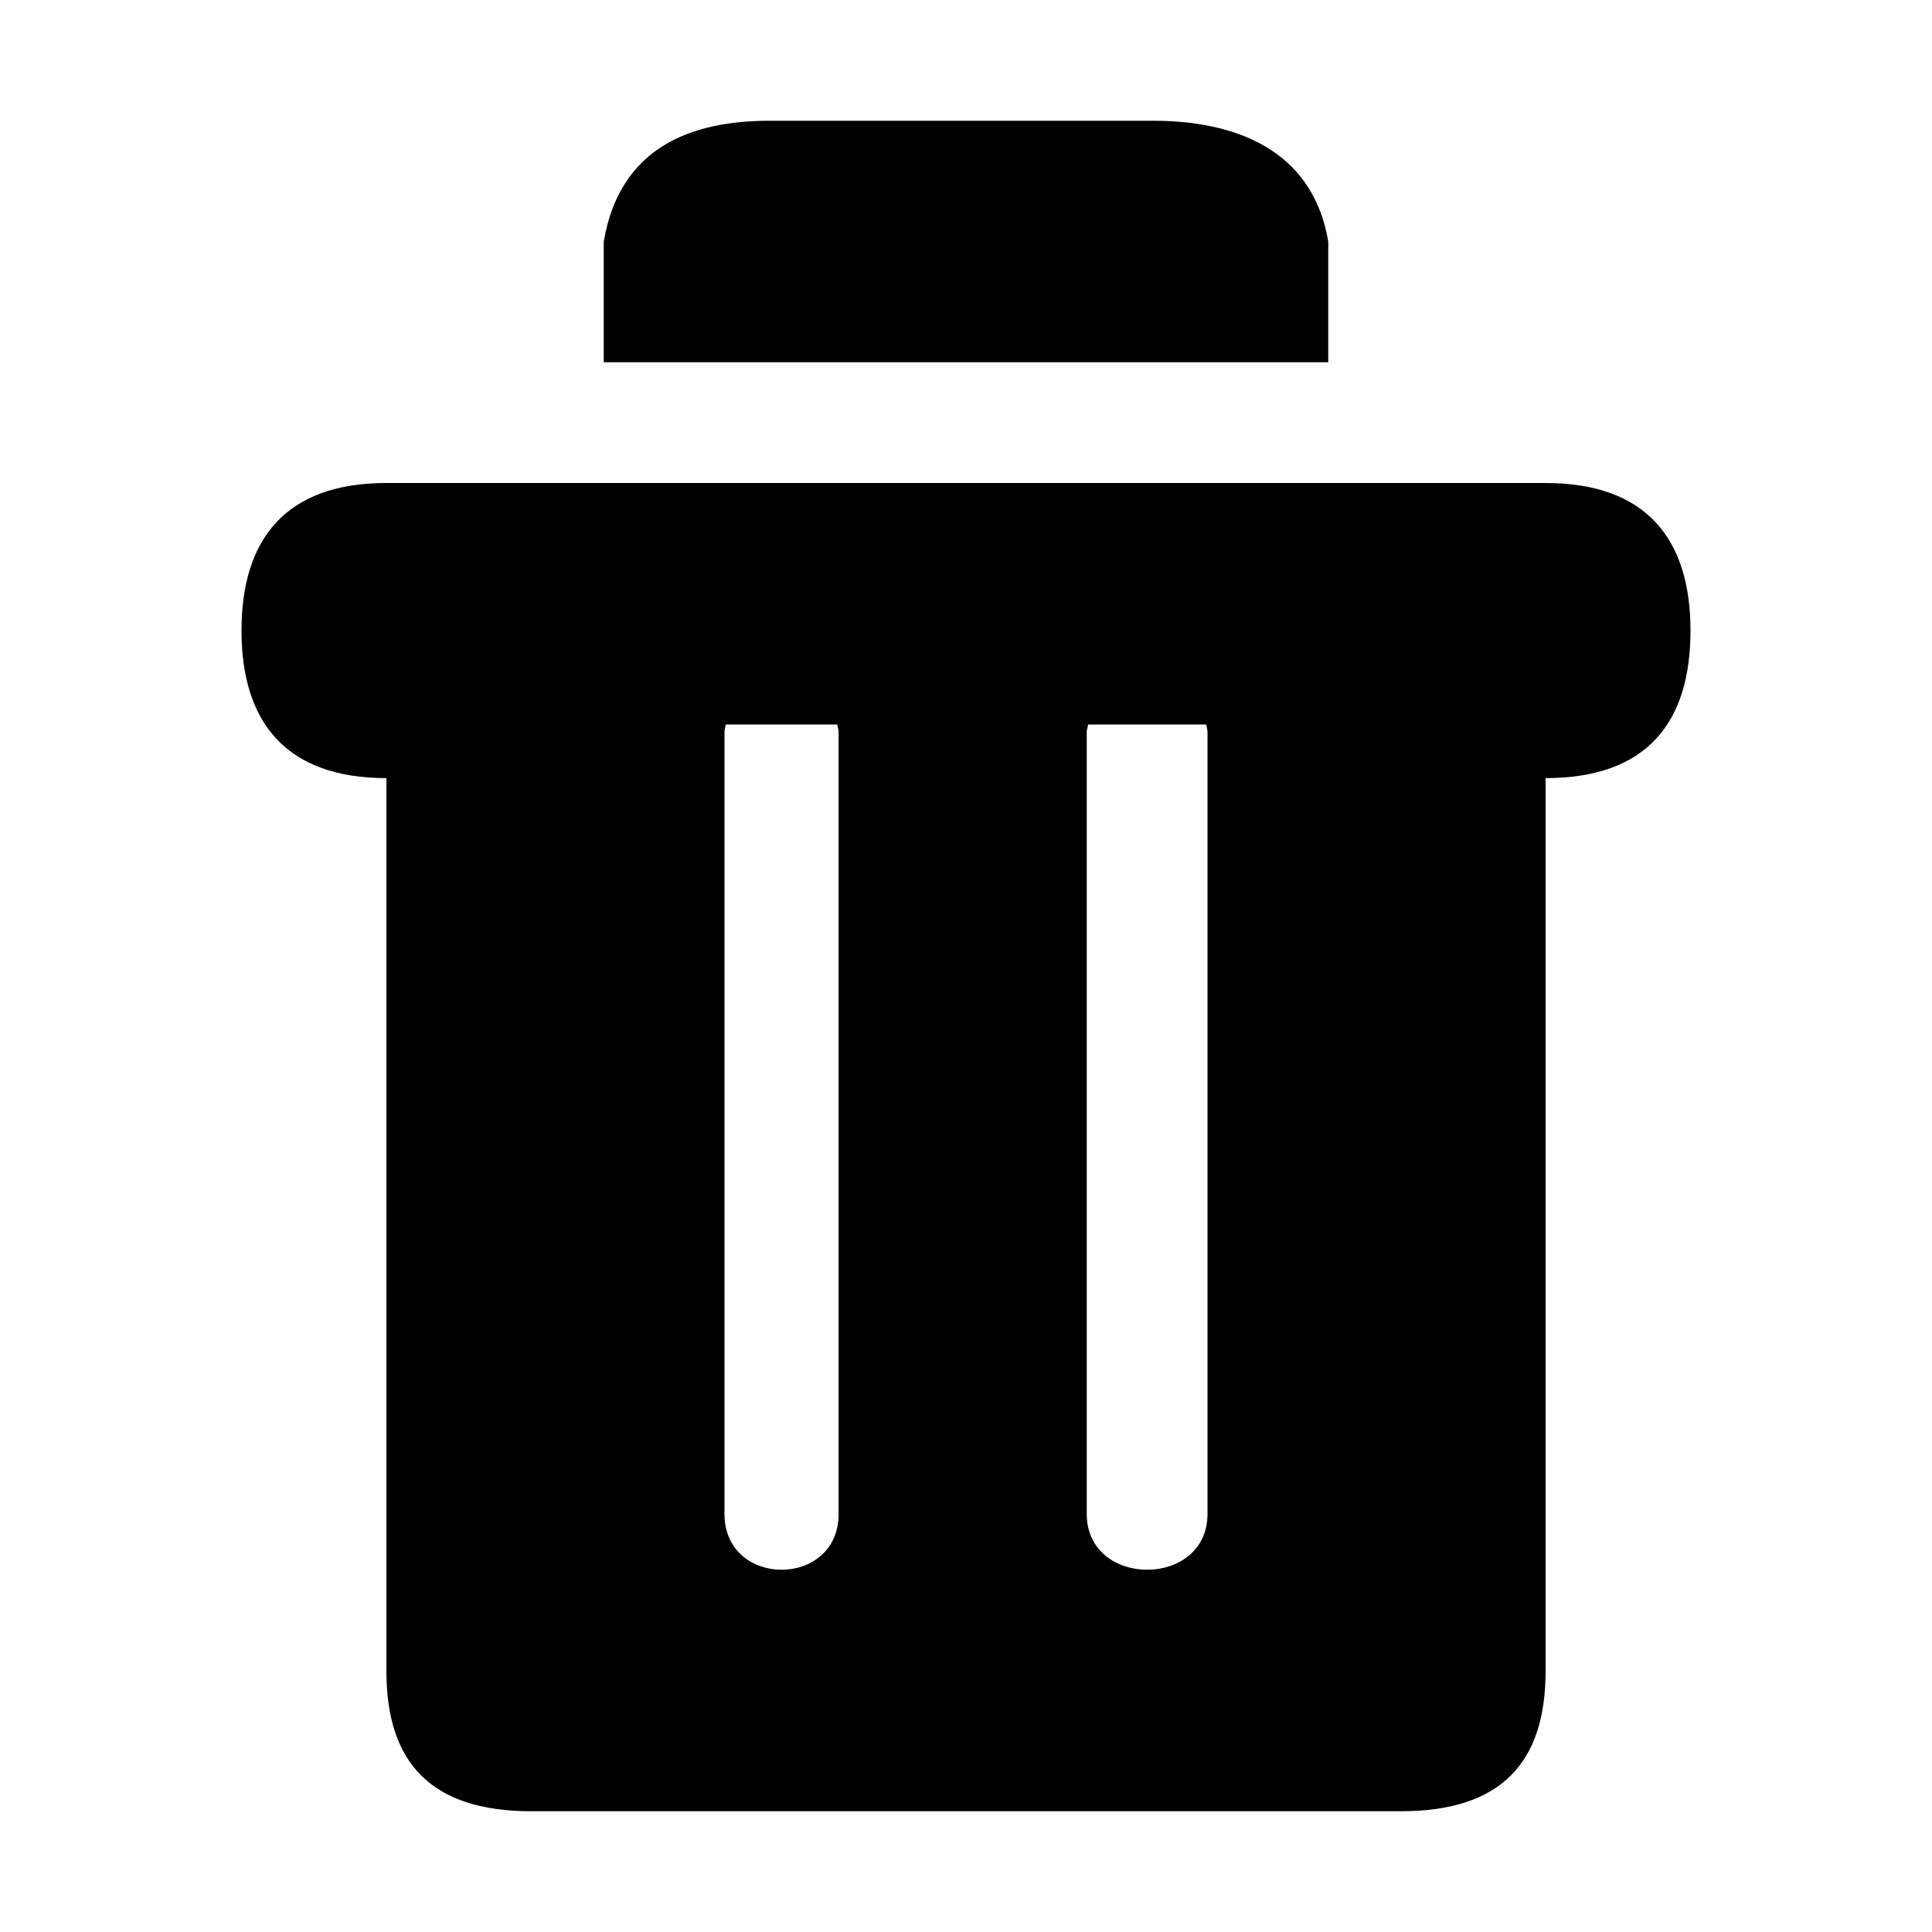
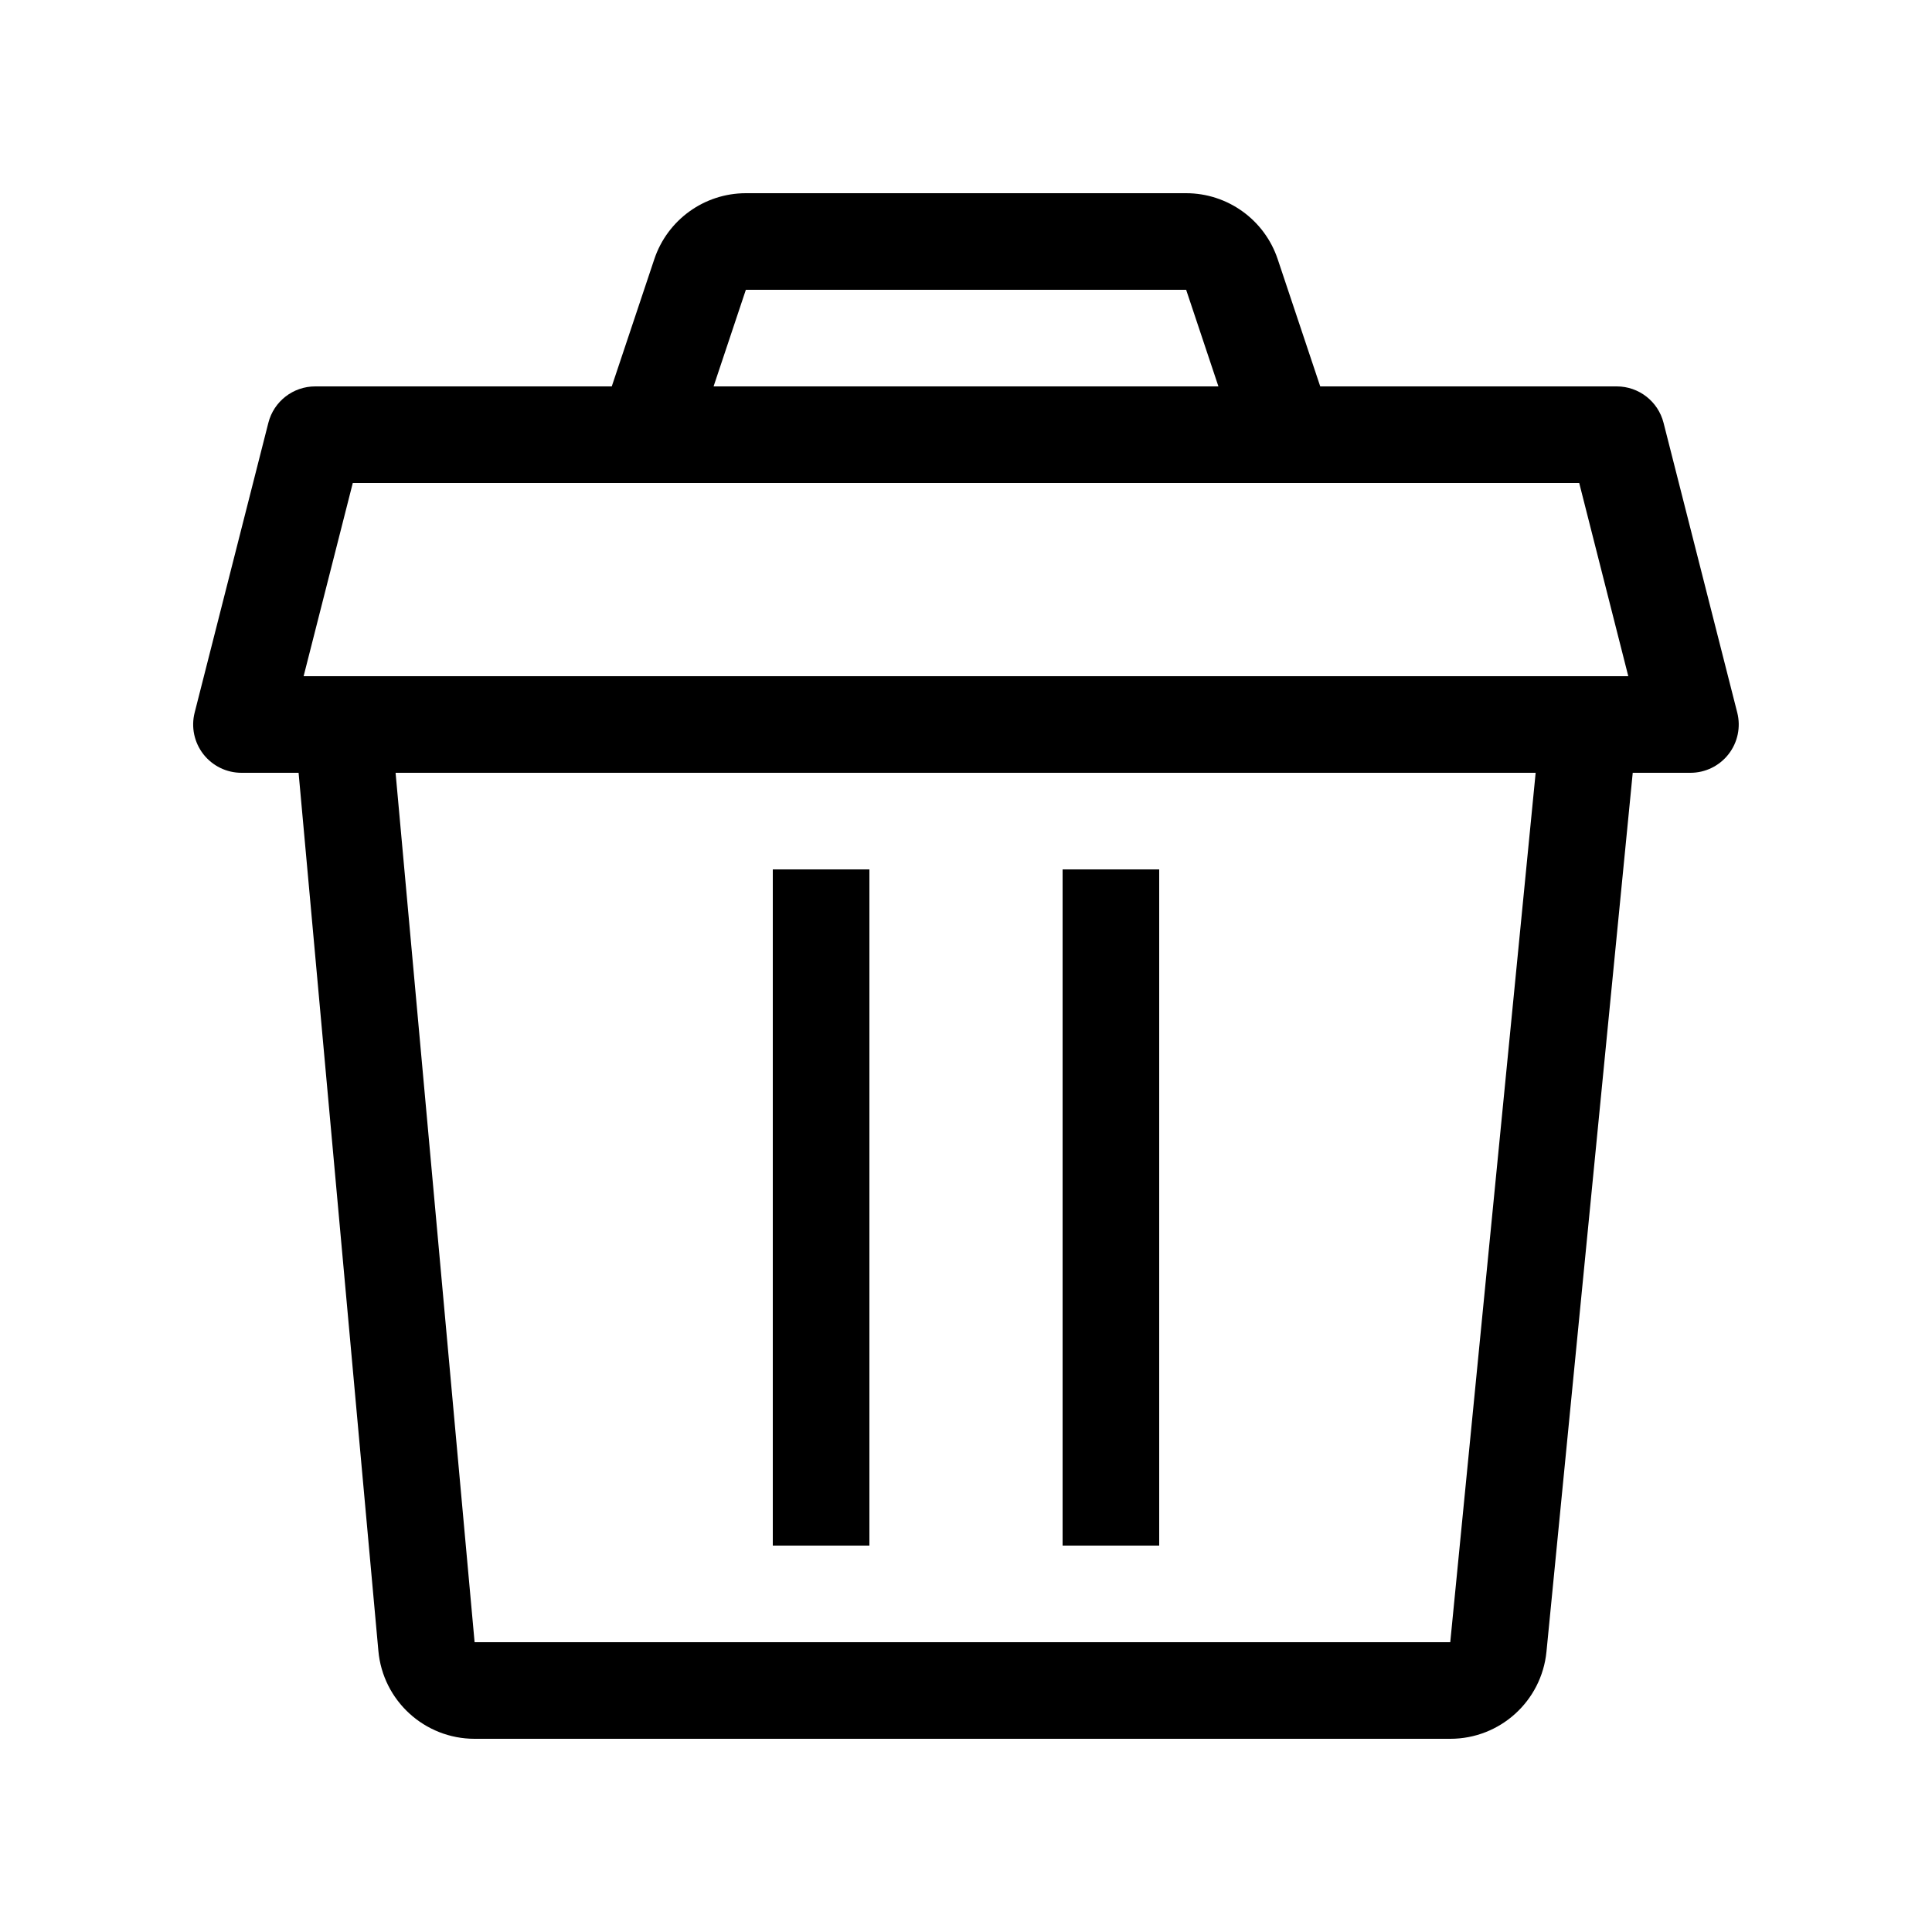
- <svg xmlns="http://www.w3.org/2000/svg" class="icon" width="128px" height="128.00px" viewBox="0 0 1024 1024" version="1.1">
-   <path d="M704 128c-8.384-49.536-50.56-64-92.8-64L407.872 64C365.632 64 328.448 78.464 320 128l0 64 384 0L704 128zM204.8 412.416l0 473.216C204.8 934.144 228.288 960 281.6 960l460.8 0c53.376 0 76.8-25.856 76.8-74.368L819.2 412.416c53.952 0 76.8-29.76 76.8-78.208C896 285.696 872.512 256 819.2 256L550.4 256 204.8 256C151.488 256 128 285.696 128 334.208 128 382.656 151.488 412.416 204.8 412.416zM576 387.968C576 386.496 576.576 385.408 576.704 384l62.656 0C639.488 385.408 640 386.496 640 387.968l0 414.464c0 39.424-64 39.424-64 0L576 387.968zM384 387.968C384 386.496 384.448 385.408 384.64 384l59.136 0c0.128 1.408 0.704 2.496 0.704 3.968l0 414.464c0 39.424-60.48 39.424-60.48 0L384 387.968z" />
+ <svg xmlns="http://www.w3.org/2000/svg" t="1552895674031" class="icon" style="" viewBox="0 0 1024 1024" version="1.1" p-id="7062" width="200" height="200">
+   <defs>
+     <style type="text/css" />
+   </defs>
+   <path d="M837.018 256H186.982l-26.061 102.4h702.106l-26.01-102.4zM324.25 204.8l22.528-67.379A51.2 51.2 0 0 1 395.264 102.4h233.37a51.2 51.2 0 0 1 48.589 35.021L699.75 204.8h157.184a25.6 25.6 0 0 1 24.781 19.302l39.066 153.6A25.6 25.6 0 0 1 896 409.6h-30.618l-45.722 465.818a51.2 51.2 0 0 1-50.995 46.182h-517.12a51.2 51.2 0 0 1-50.995-46.592L158.259 409.6H128a25.6 25.6 0 0 1-24.832-31.898l39.066-153.6A25.6 25.6 0 0 1 167.117 204.8h157.184z m53.965 0h267.571l-17.101-51.2H395.315l-17.101 51.2z m435.712 204.8H209.664l41.882 460.8h517.12l45.261-460.8zM409.6 460.8h51.2v358.4H409.6V460.8z m153.6 0h51.2v358.4h-51.2V460.8z" fill="#000000" p-id="7063" />
</svg>
